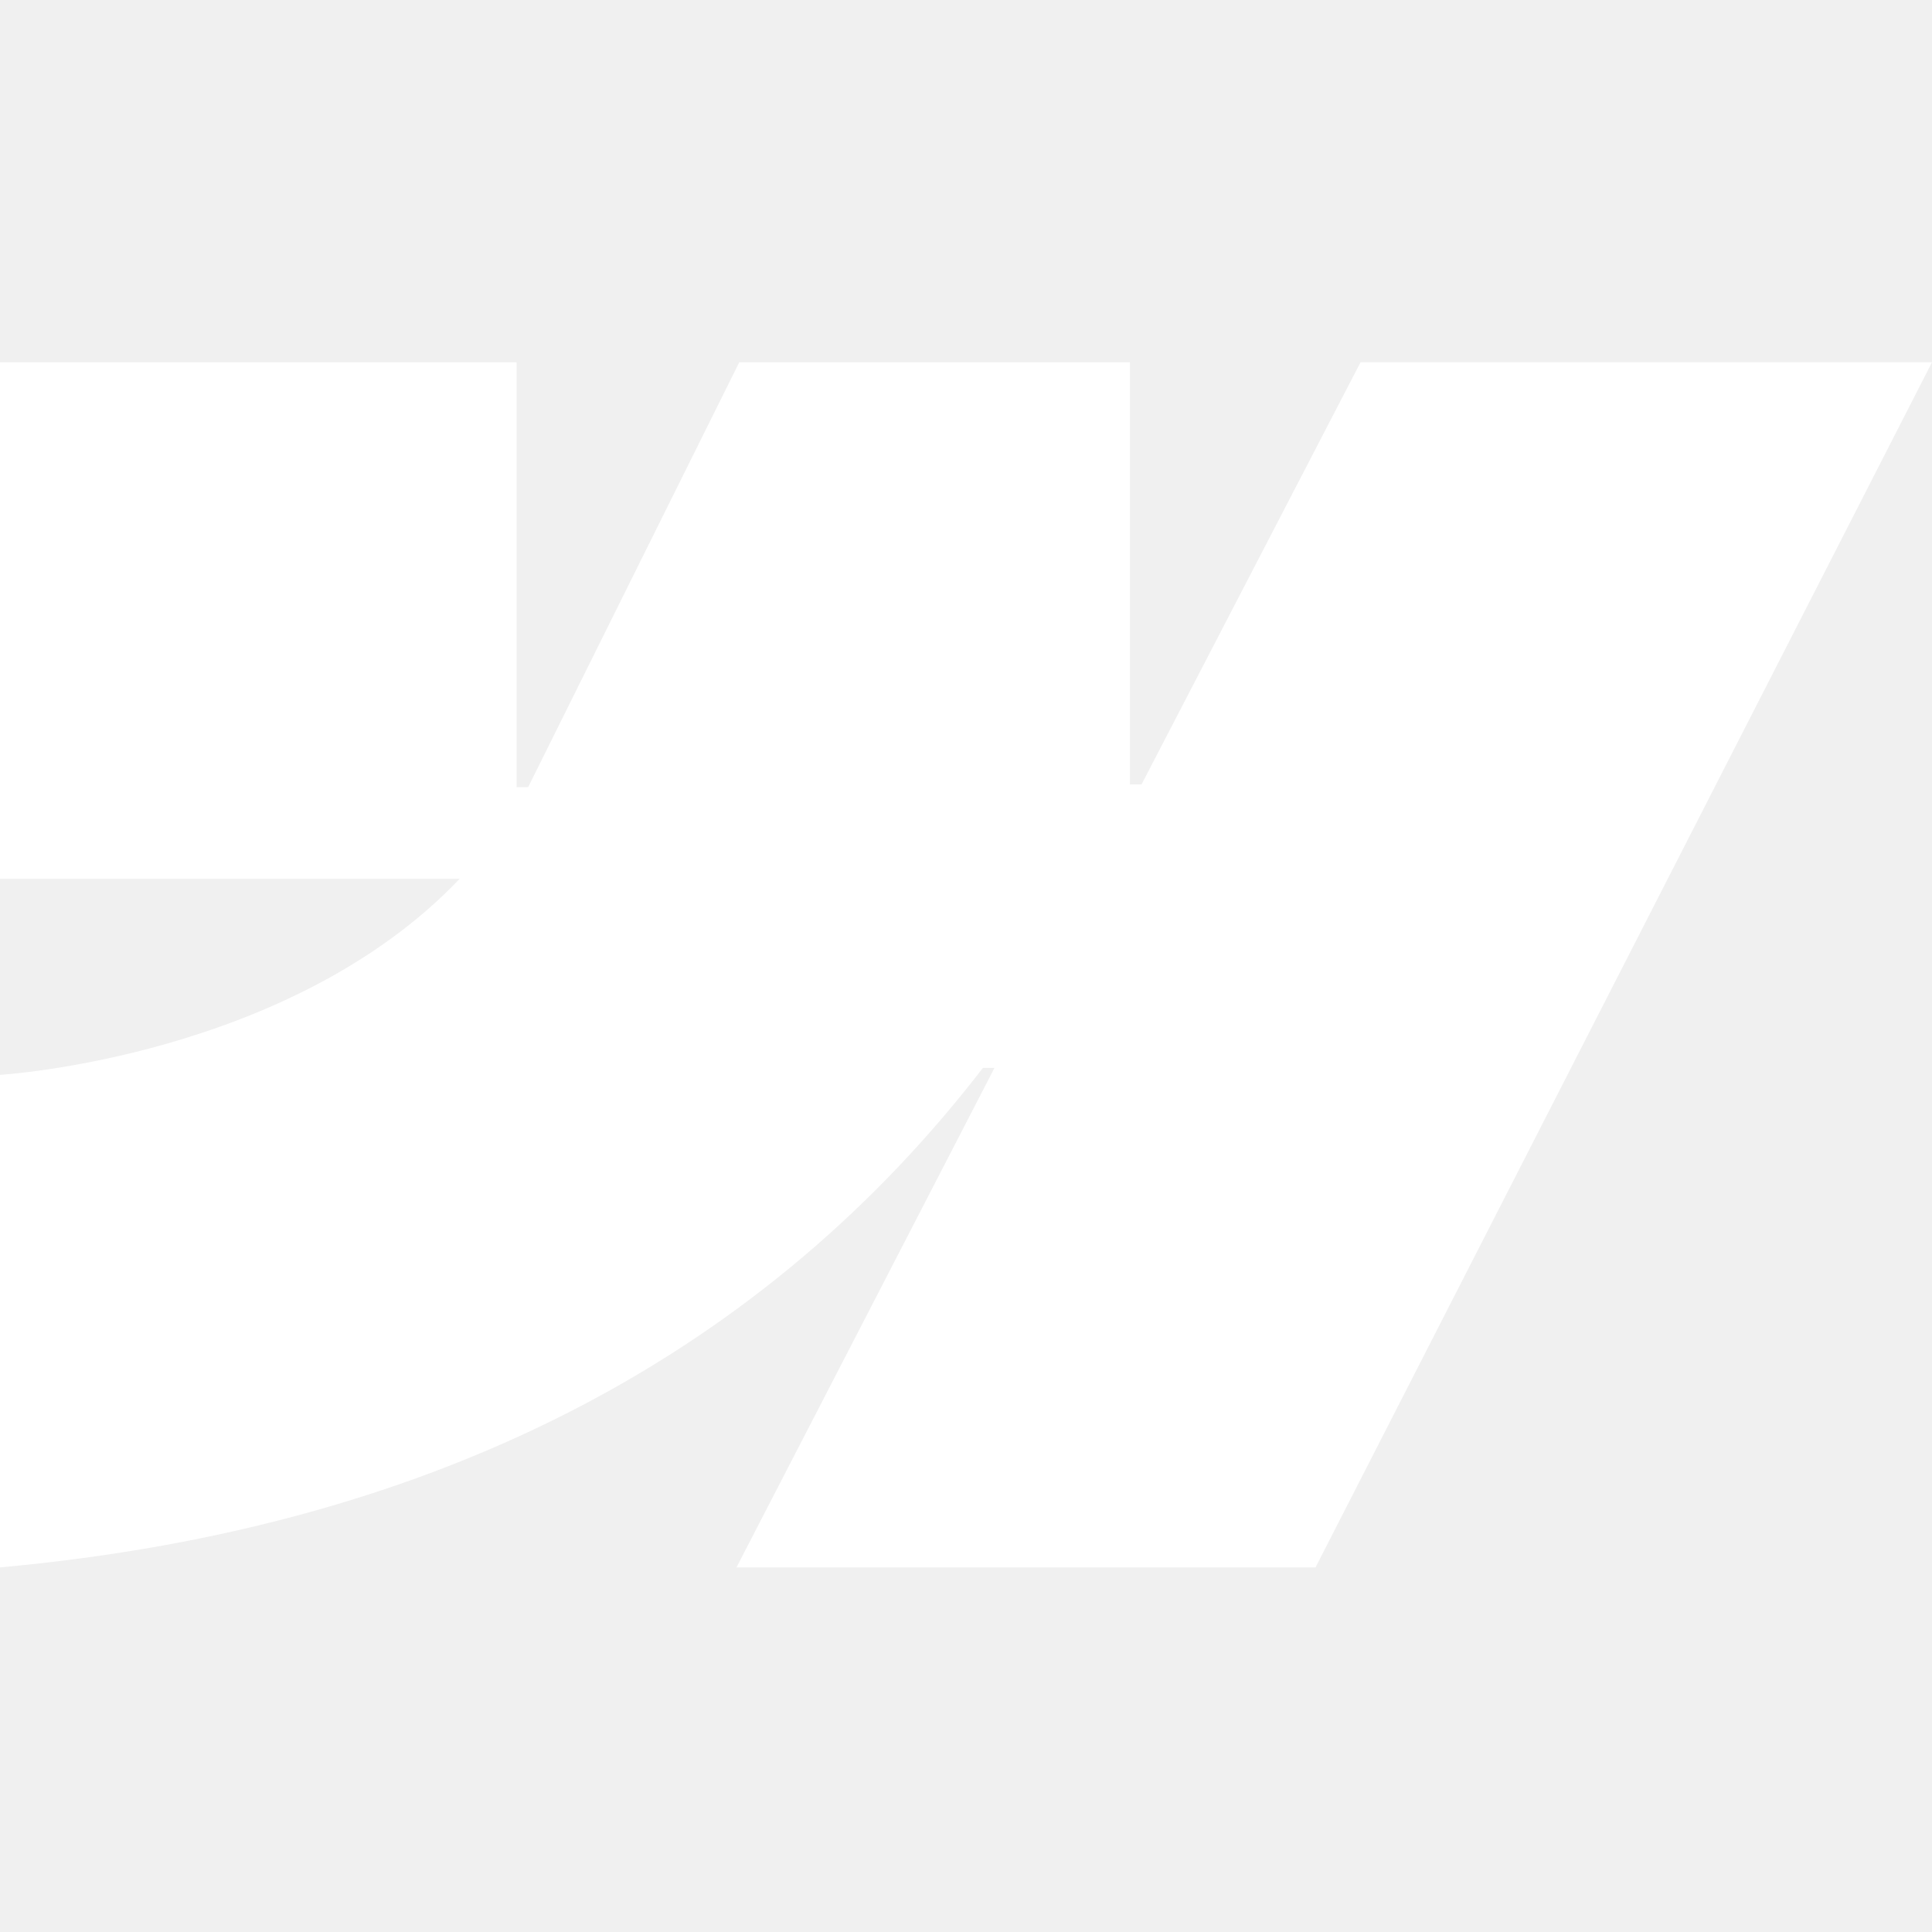
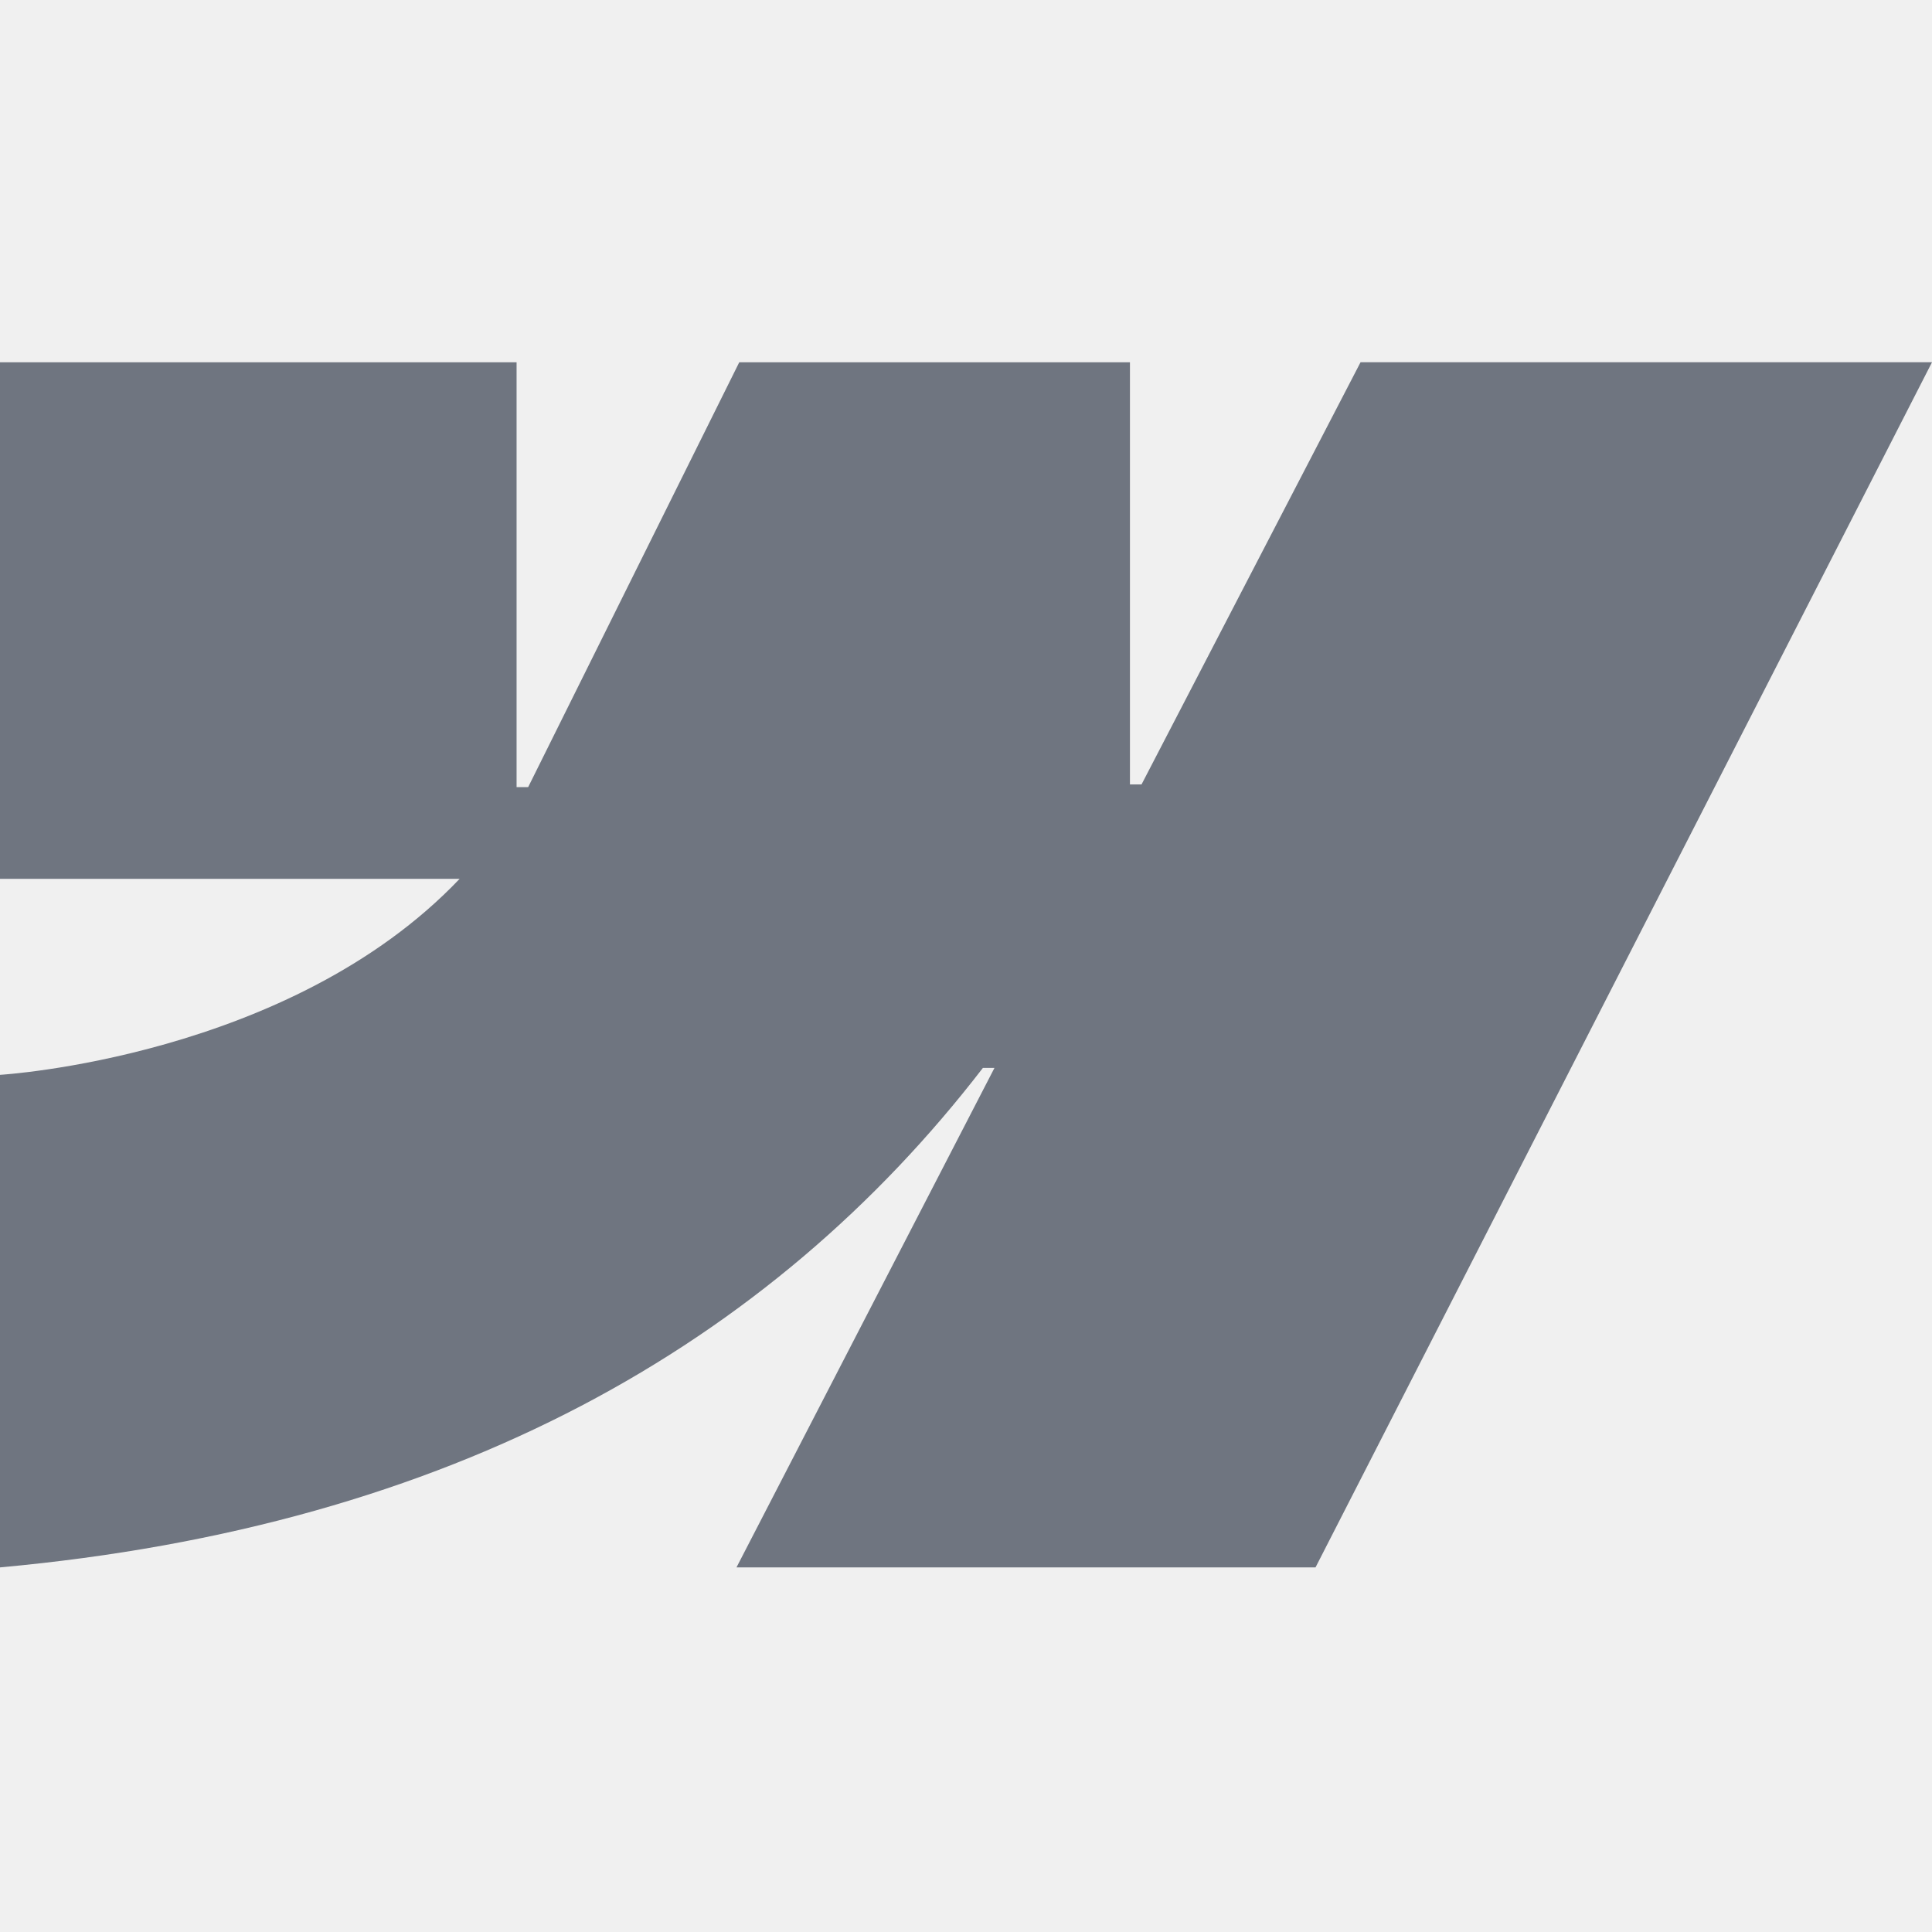
<svg xmlns="http://www.w3.org/2000/svg" width="128" height="128" viewBox="0 0 128 128" fill="none">
-   <path fill-rule="evenodd" clip-rule="evenodd" d="M128 24L87.157 103.844H48.794L65.886 70.753H65.119C51.018 89.059 29.978 101.109 0 103.844V71.211C0 71.211 19.178 70.078 30.452 58.225H0V24.001H34.225V52.15L34.993 52.147L48.978 24.001H74.862V51.971L75.63 51.97L90.14 24H128Z" fill="white" />
+   <path fill-rule="evenodd" clip-rule="evenodd" d="M128 24L87.157 103.844H48.794L65.886 70.753H65.119C51.018 89.059 29.978 101.109 0 103.844V71.211C0 71.211 19.178 70.078 30.452 58.225H0V24.001H34.225V52.15L34.993 52.147L48.978 24.001H74.862V51.971L75.63 51.97L90.14 24H128Z" fill="#6f7580" />
</svg>
